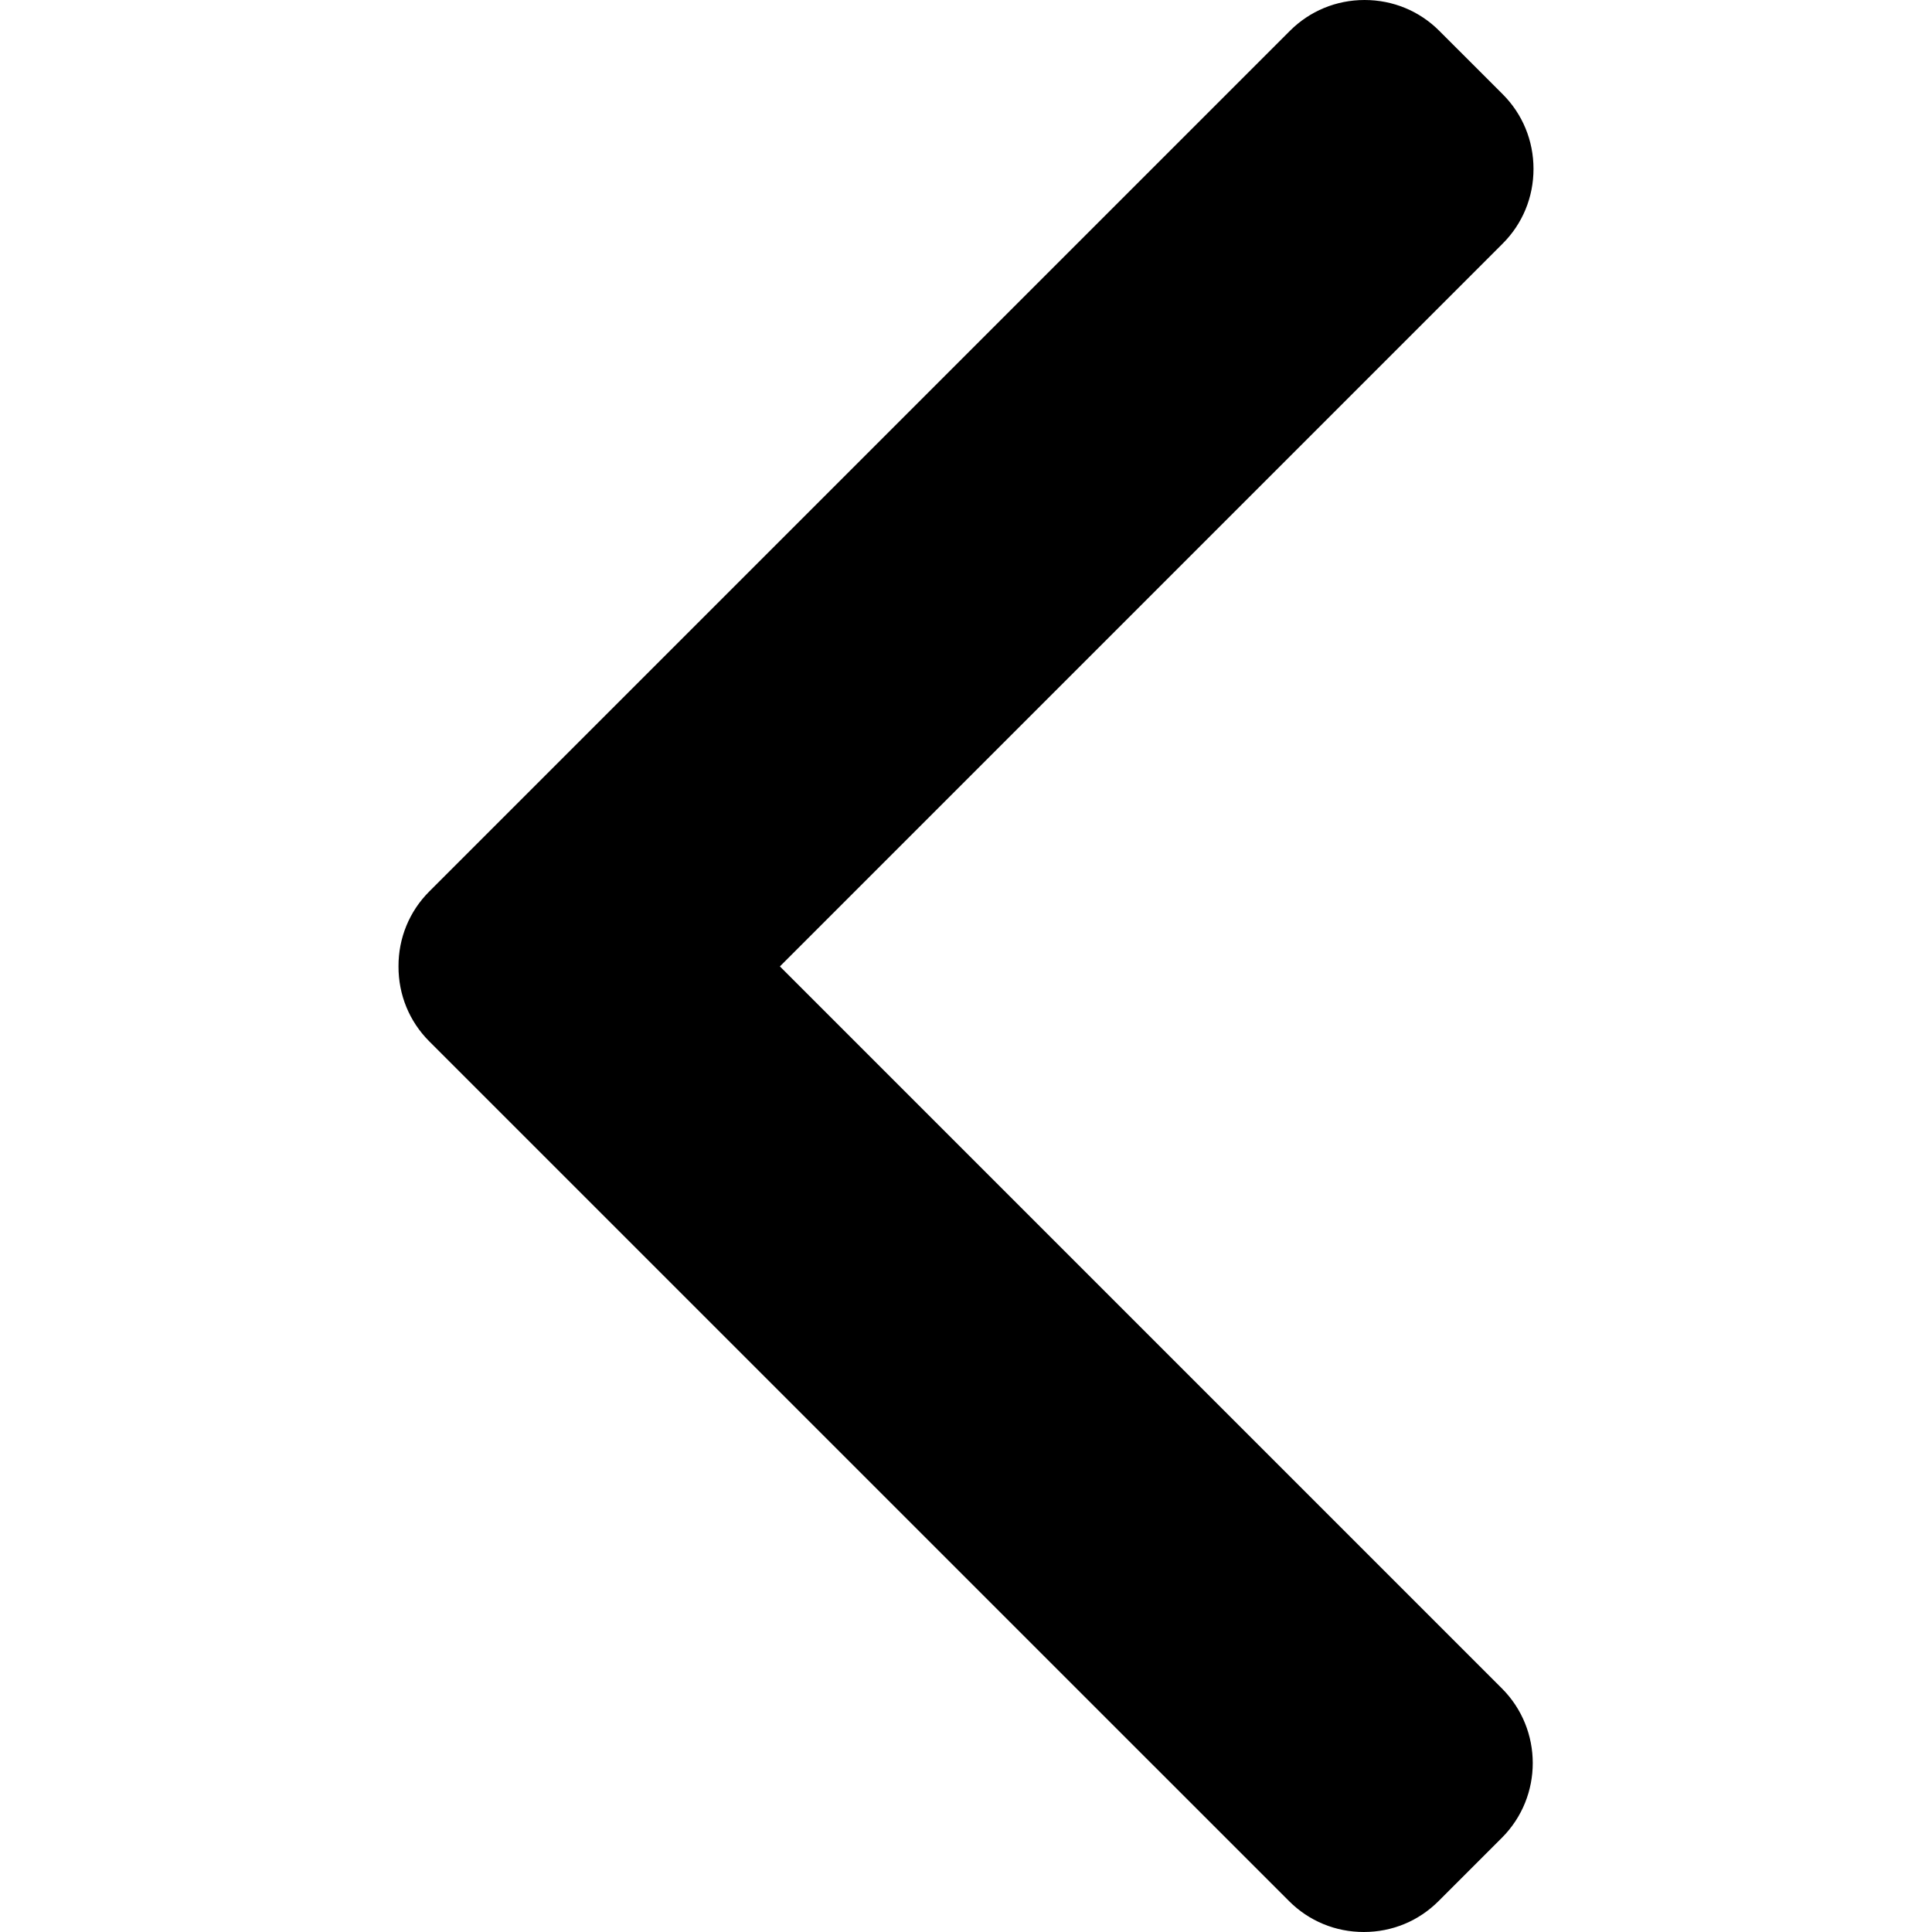
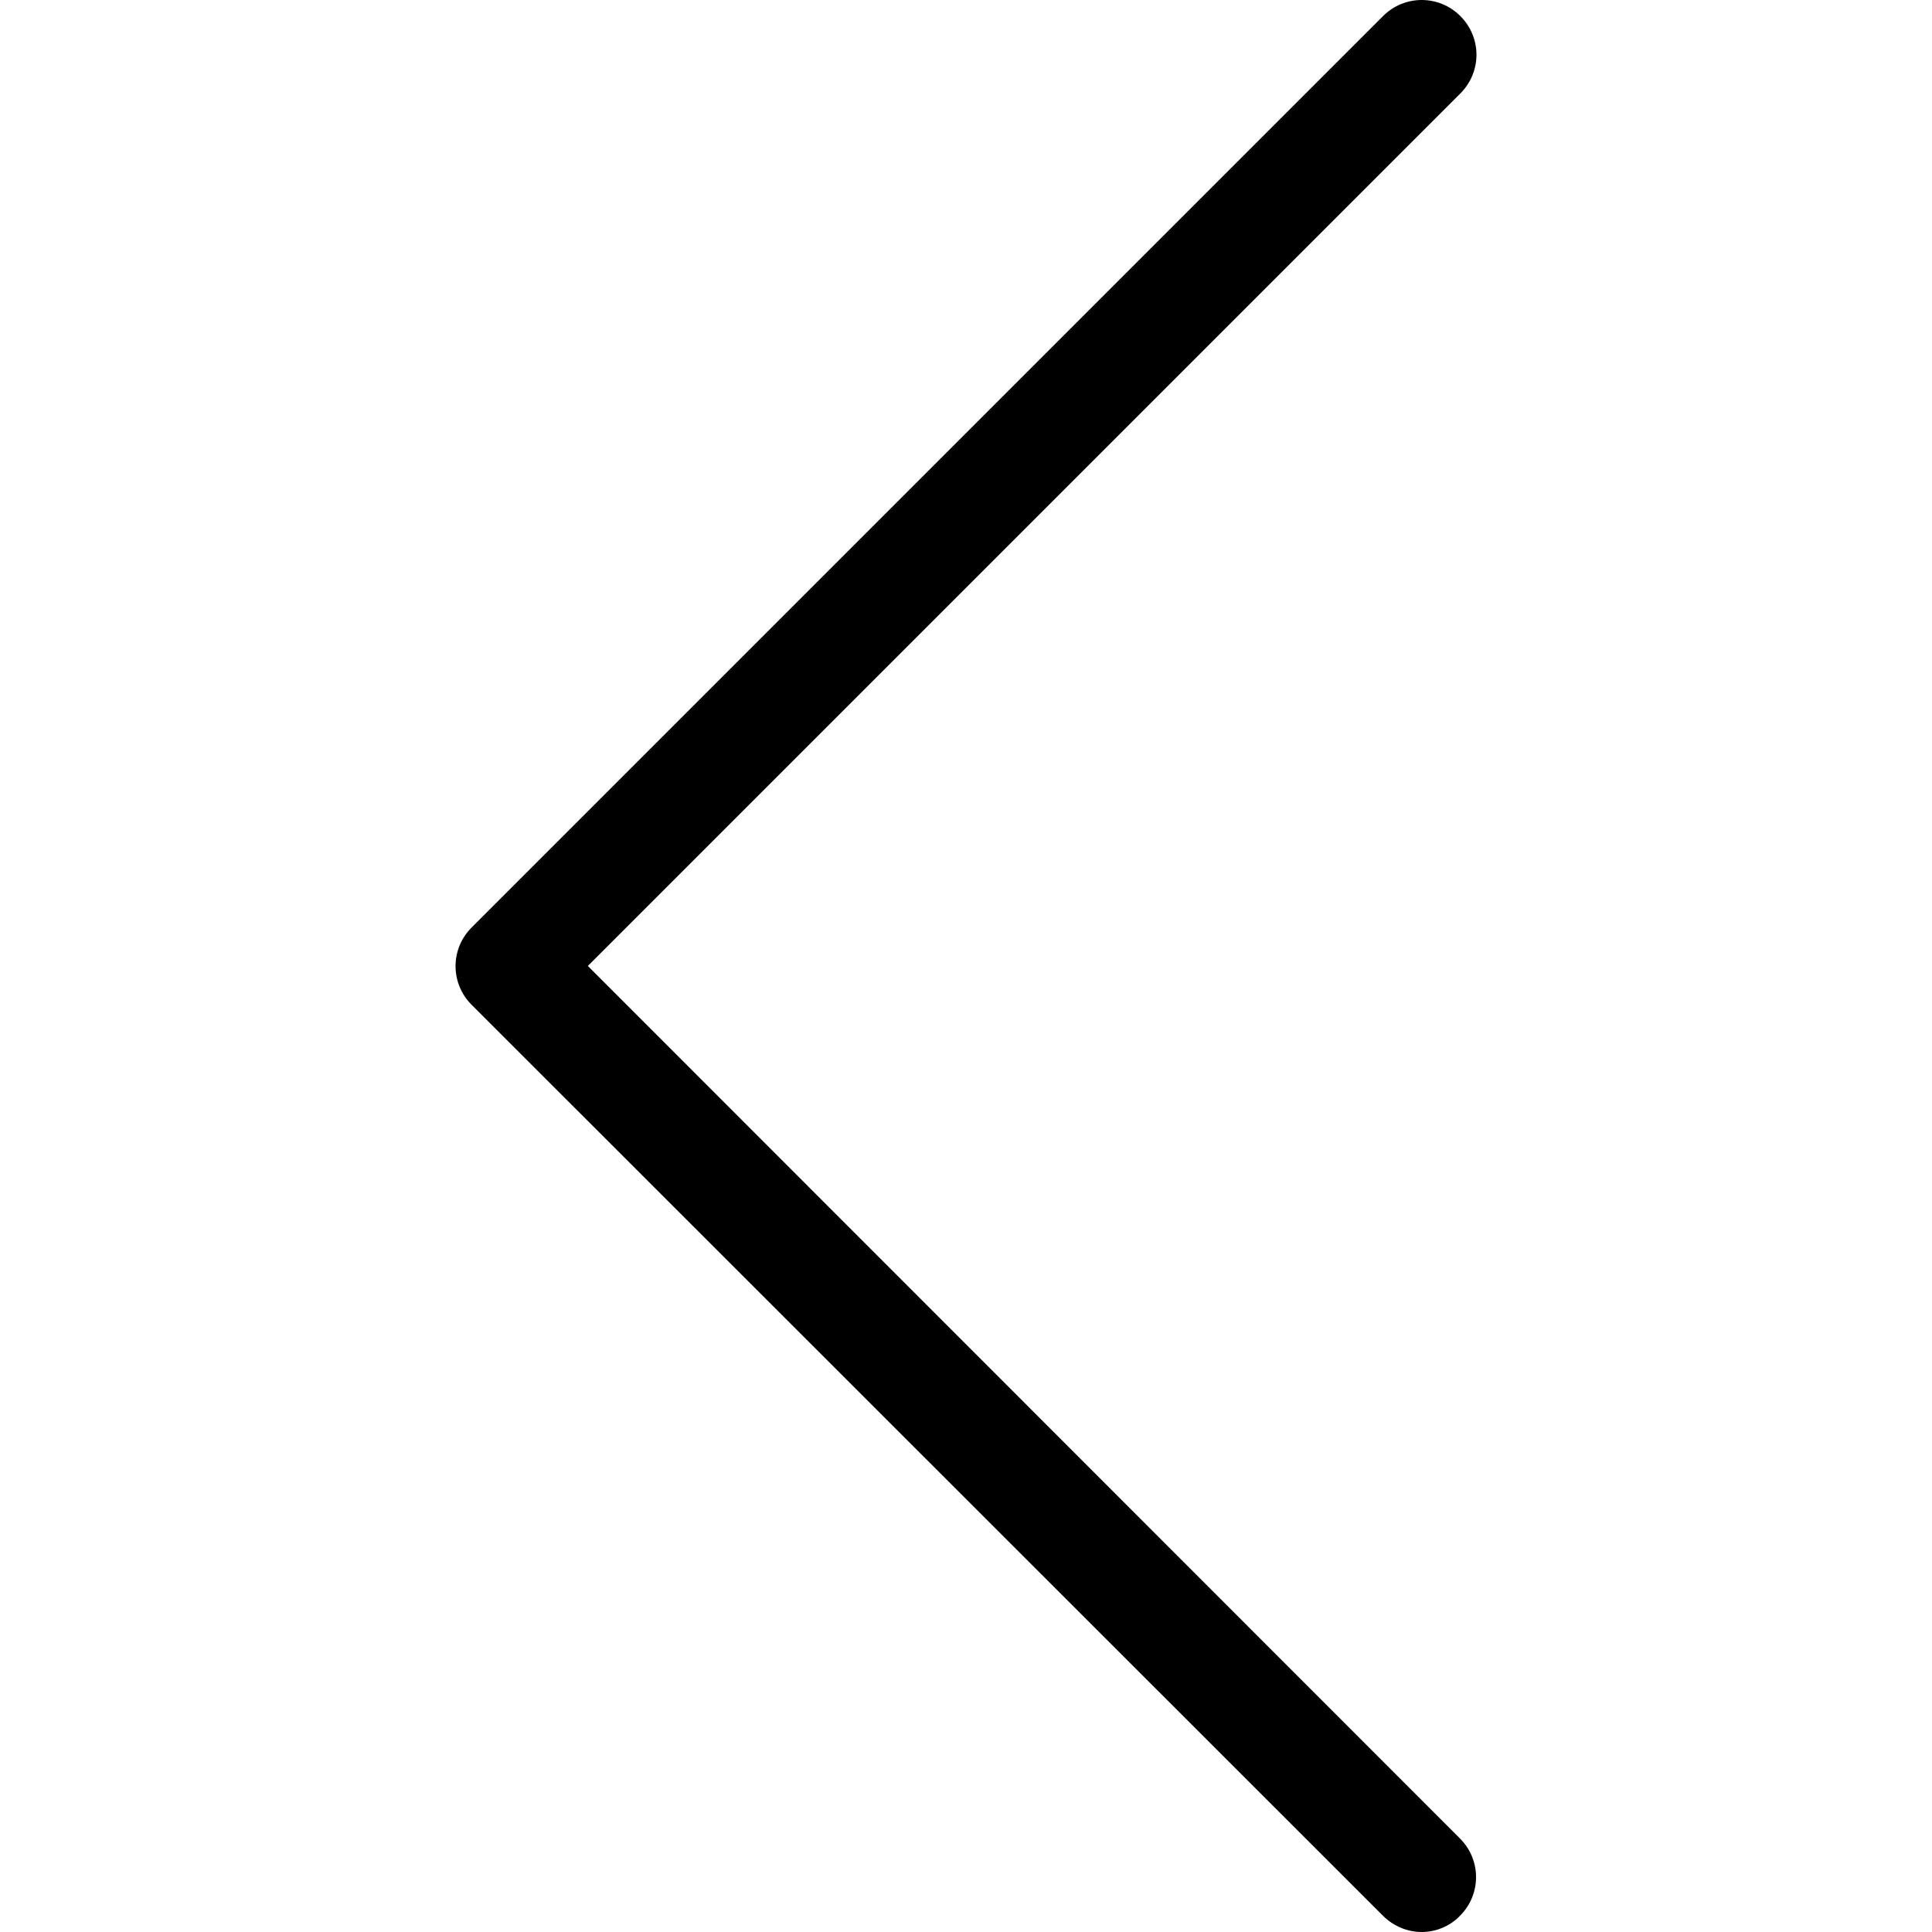
- <svg xmlns="http://www.w3.org/2000/svg" version="1.1" id="Layer_1" x="0px" y="0px" viewBox="0 0 492 492" style="enable-background:new 0 0 492 492;" xml:space="preserve">
+ <svg xmlns="http://www.w3.org/2000/svg" version="1.1" id="Capa_1" x="0px" y="0px" viewBox="0 0 477.175 477.175" style="enable-background:new 0 0 477.175 477.175;" xml:space="preserve">
  <g>
-     <g>
-       <path d="M198.608,246.104L382.664,62.04c5.068-5.056,7.856-11.816,7.856-19.024c0-7.212-2.788-13.968-7.856-19.032l-16.128-16.12    C361.476,2.792,354.712,0,347.504,0s-13.964,2.792-19.028,7.864L109.328,227.008c-5.084,5.08-7.868,11.868-7.848,19.084    c-0.02,7.248,2.76,14.028,7.848,19.112l218.944,218.932c5.064,5.072,11.82,7.864,19.032,7.864c7.208,0,13.964-2.792,19.032-7.864    l16.124-16.12c10.492-10.492,10.492-27.572,0-38.06L198.608,246.104z" />
-     </g>
+     <path d="M145.188,238.575l215.5-215.5c5.3-5.3,5.3-13.8,0-19.1s-13.8-5.3-19.1,0l-225.1,225.1c-5.3,5.3-5.3,13.8,0,19.1l225.1,225   c2.6,2.6,6.1,4,9.5,4s6.9-1.3,9.5-4c5.3-5.3,5.3-13.8,0-19.1L145.188,238.575z" />
  </g>
  <g>
</g>
  <g>
</g>
  <g>
</g>
  <g>
</g>
  <g>
</g>
  <g>
</g>
  <g>
</g>
  <g>
</g>
  <g>
</g>
  <g>
</g>
  <g>
</g>
  <g>
</g>
  <g>
</g>
  <g>
</g>
  <g>
</g>
</svg>
